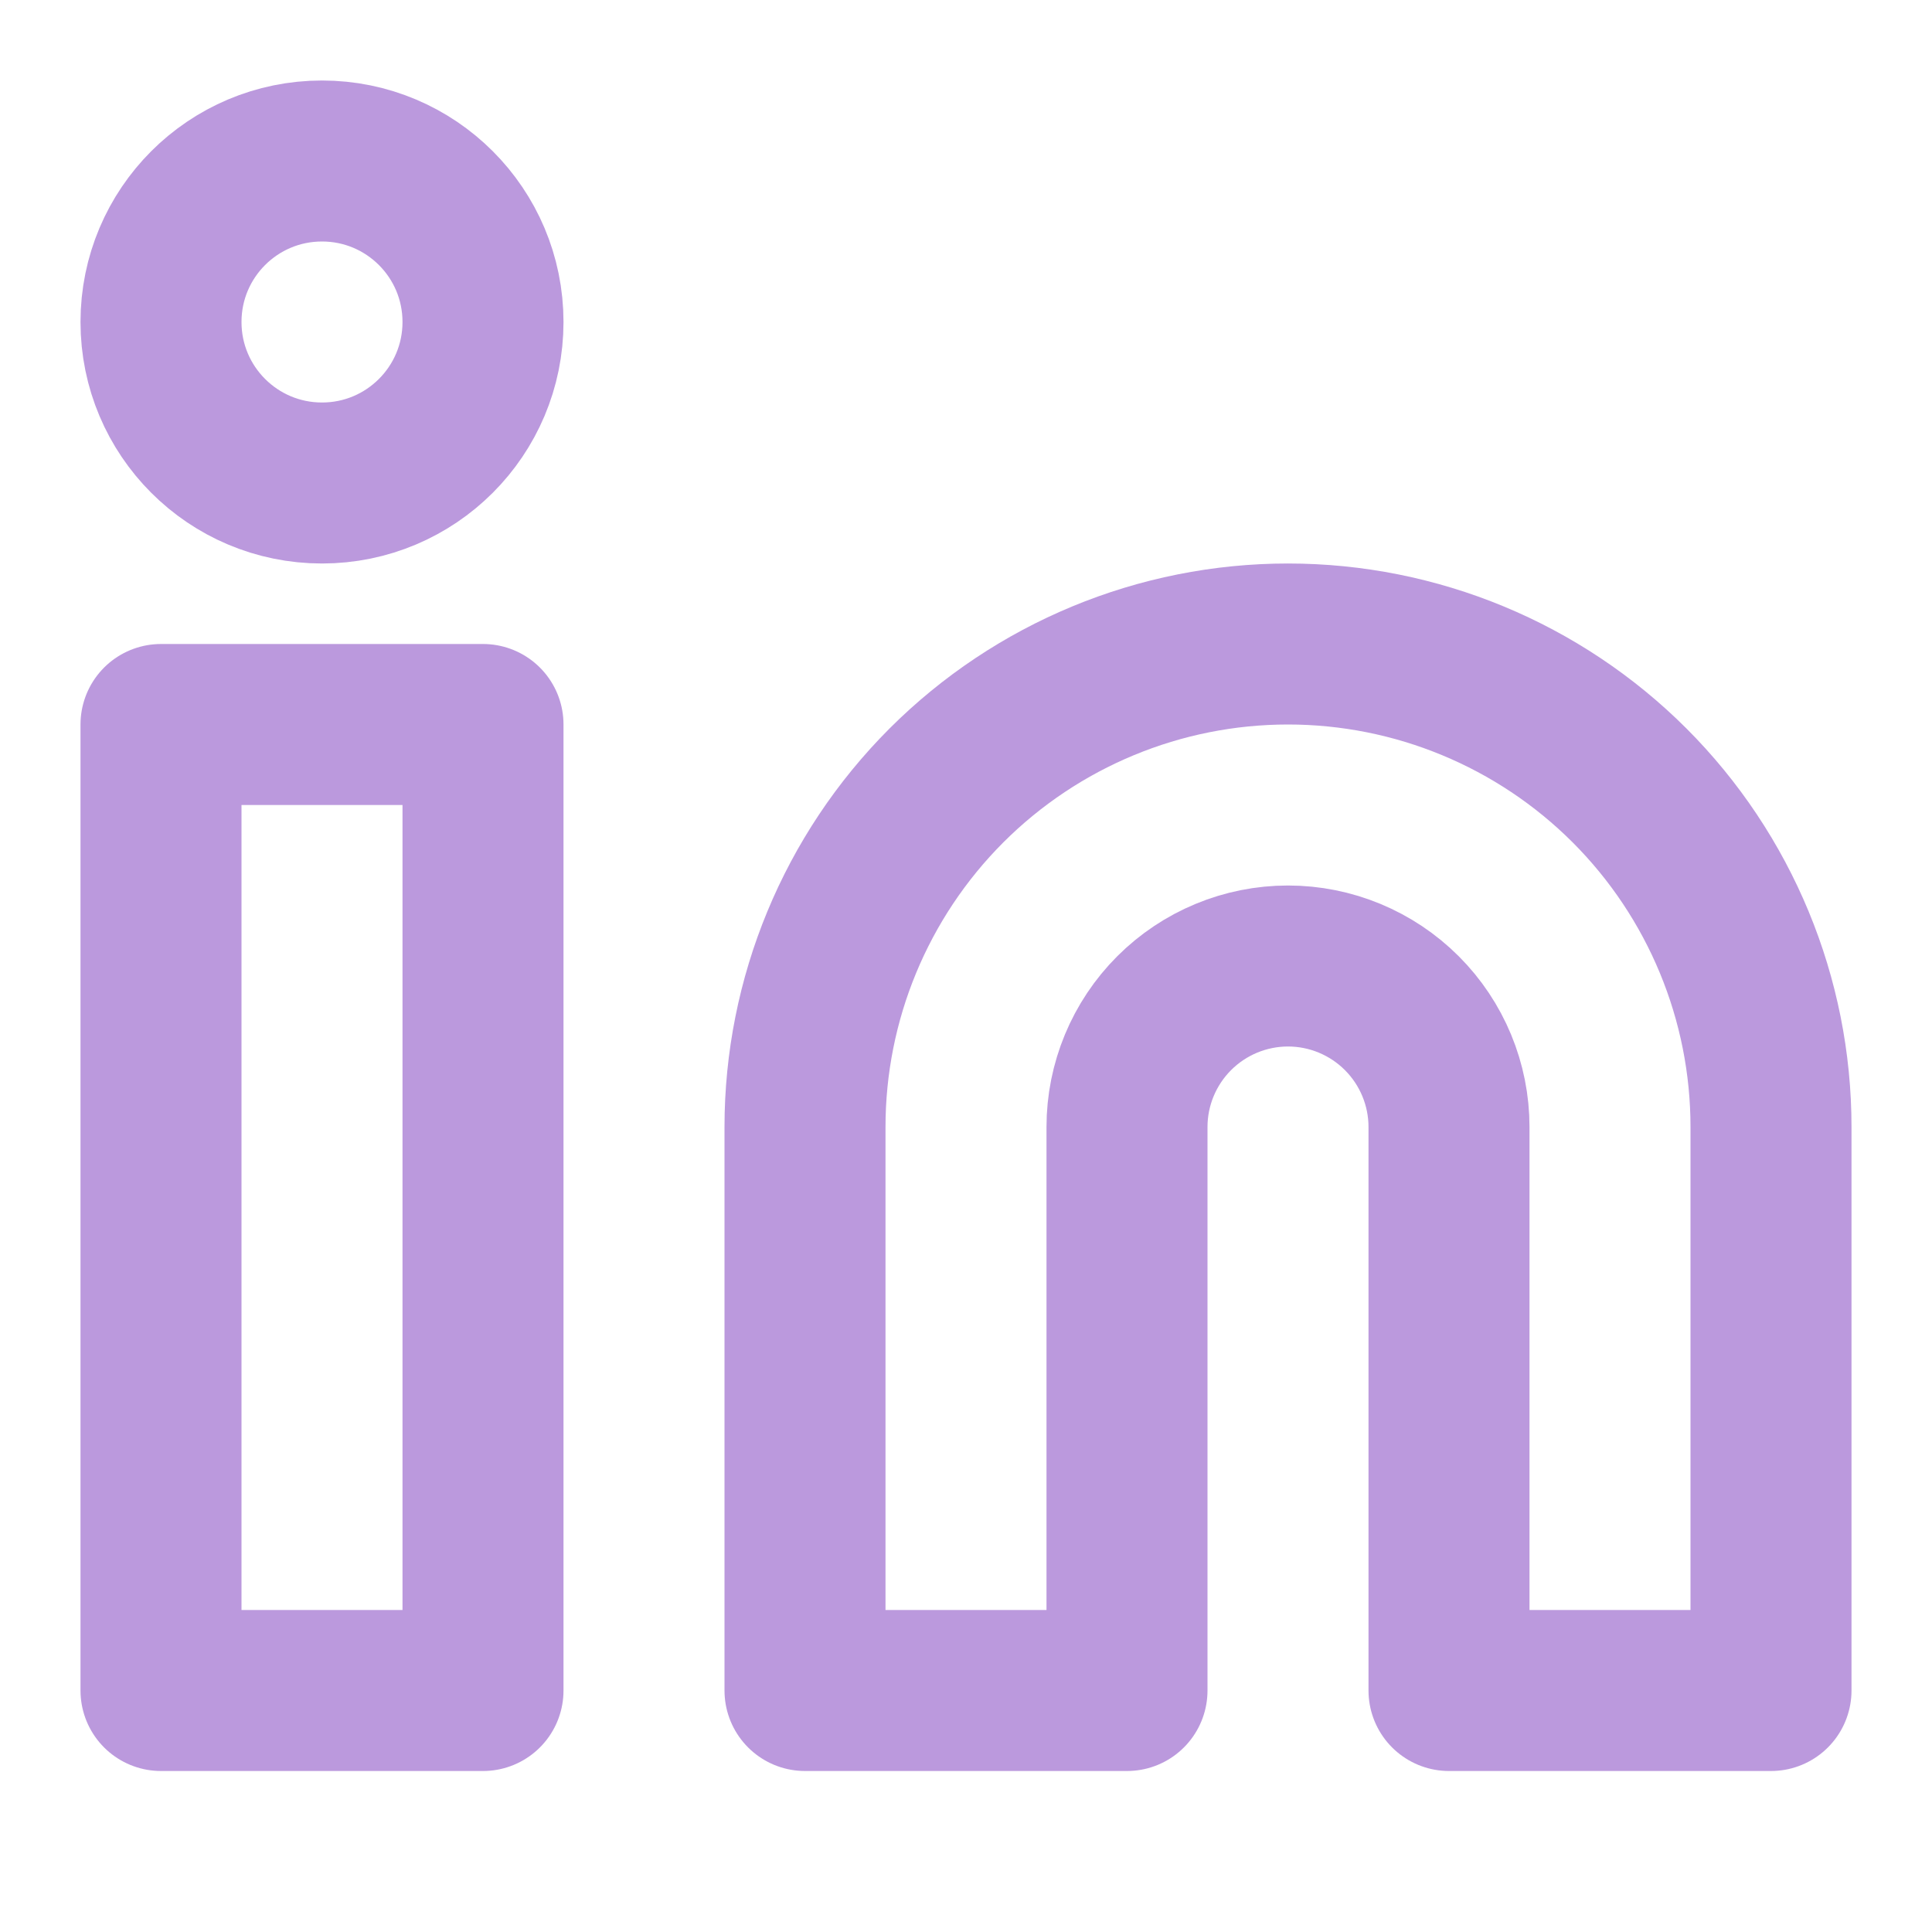
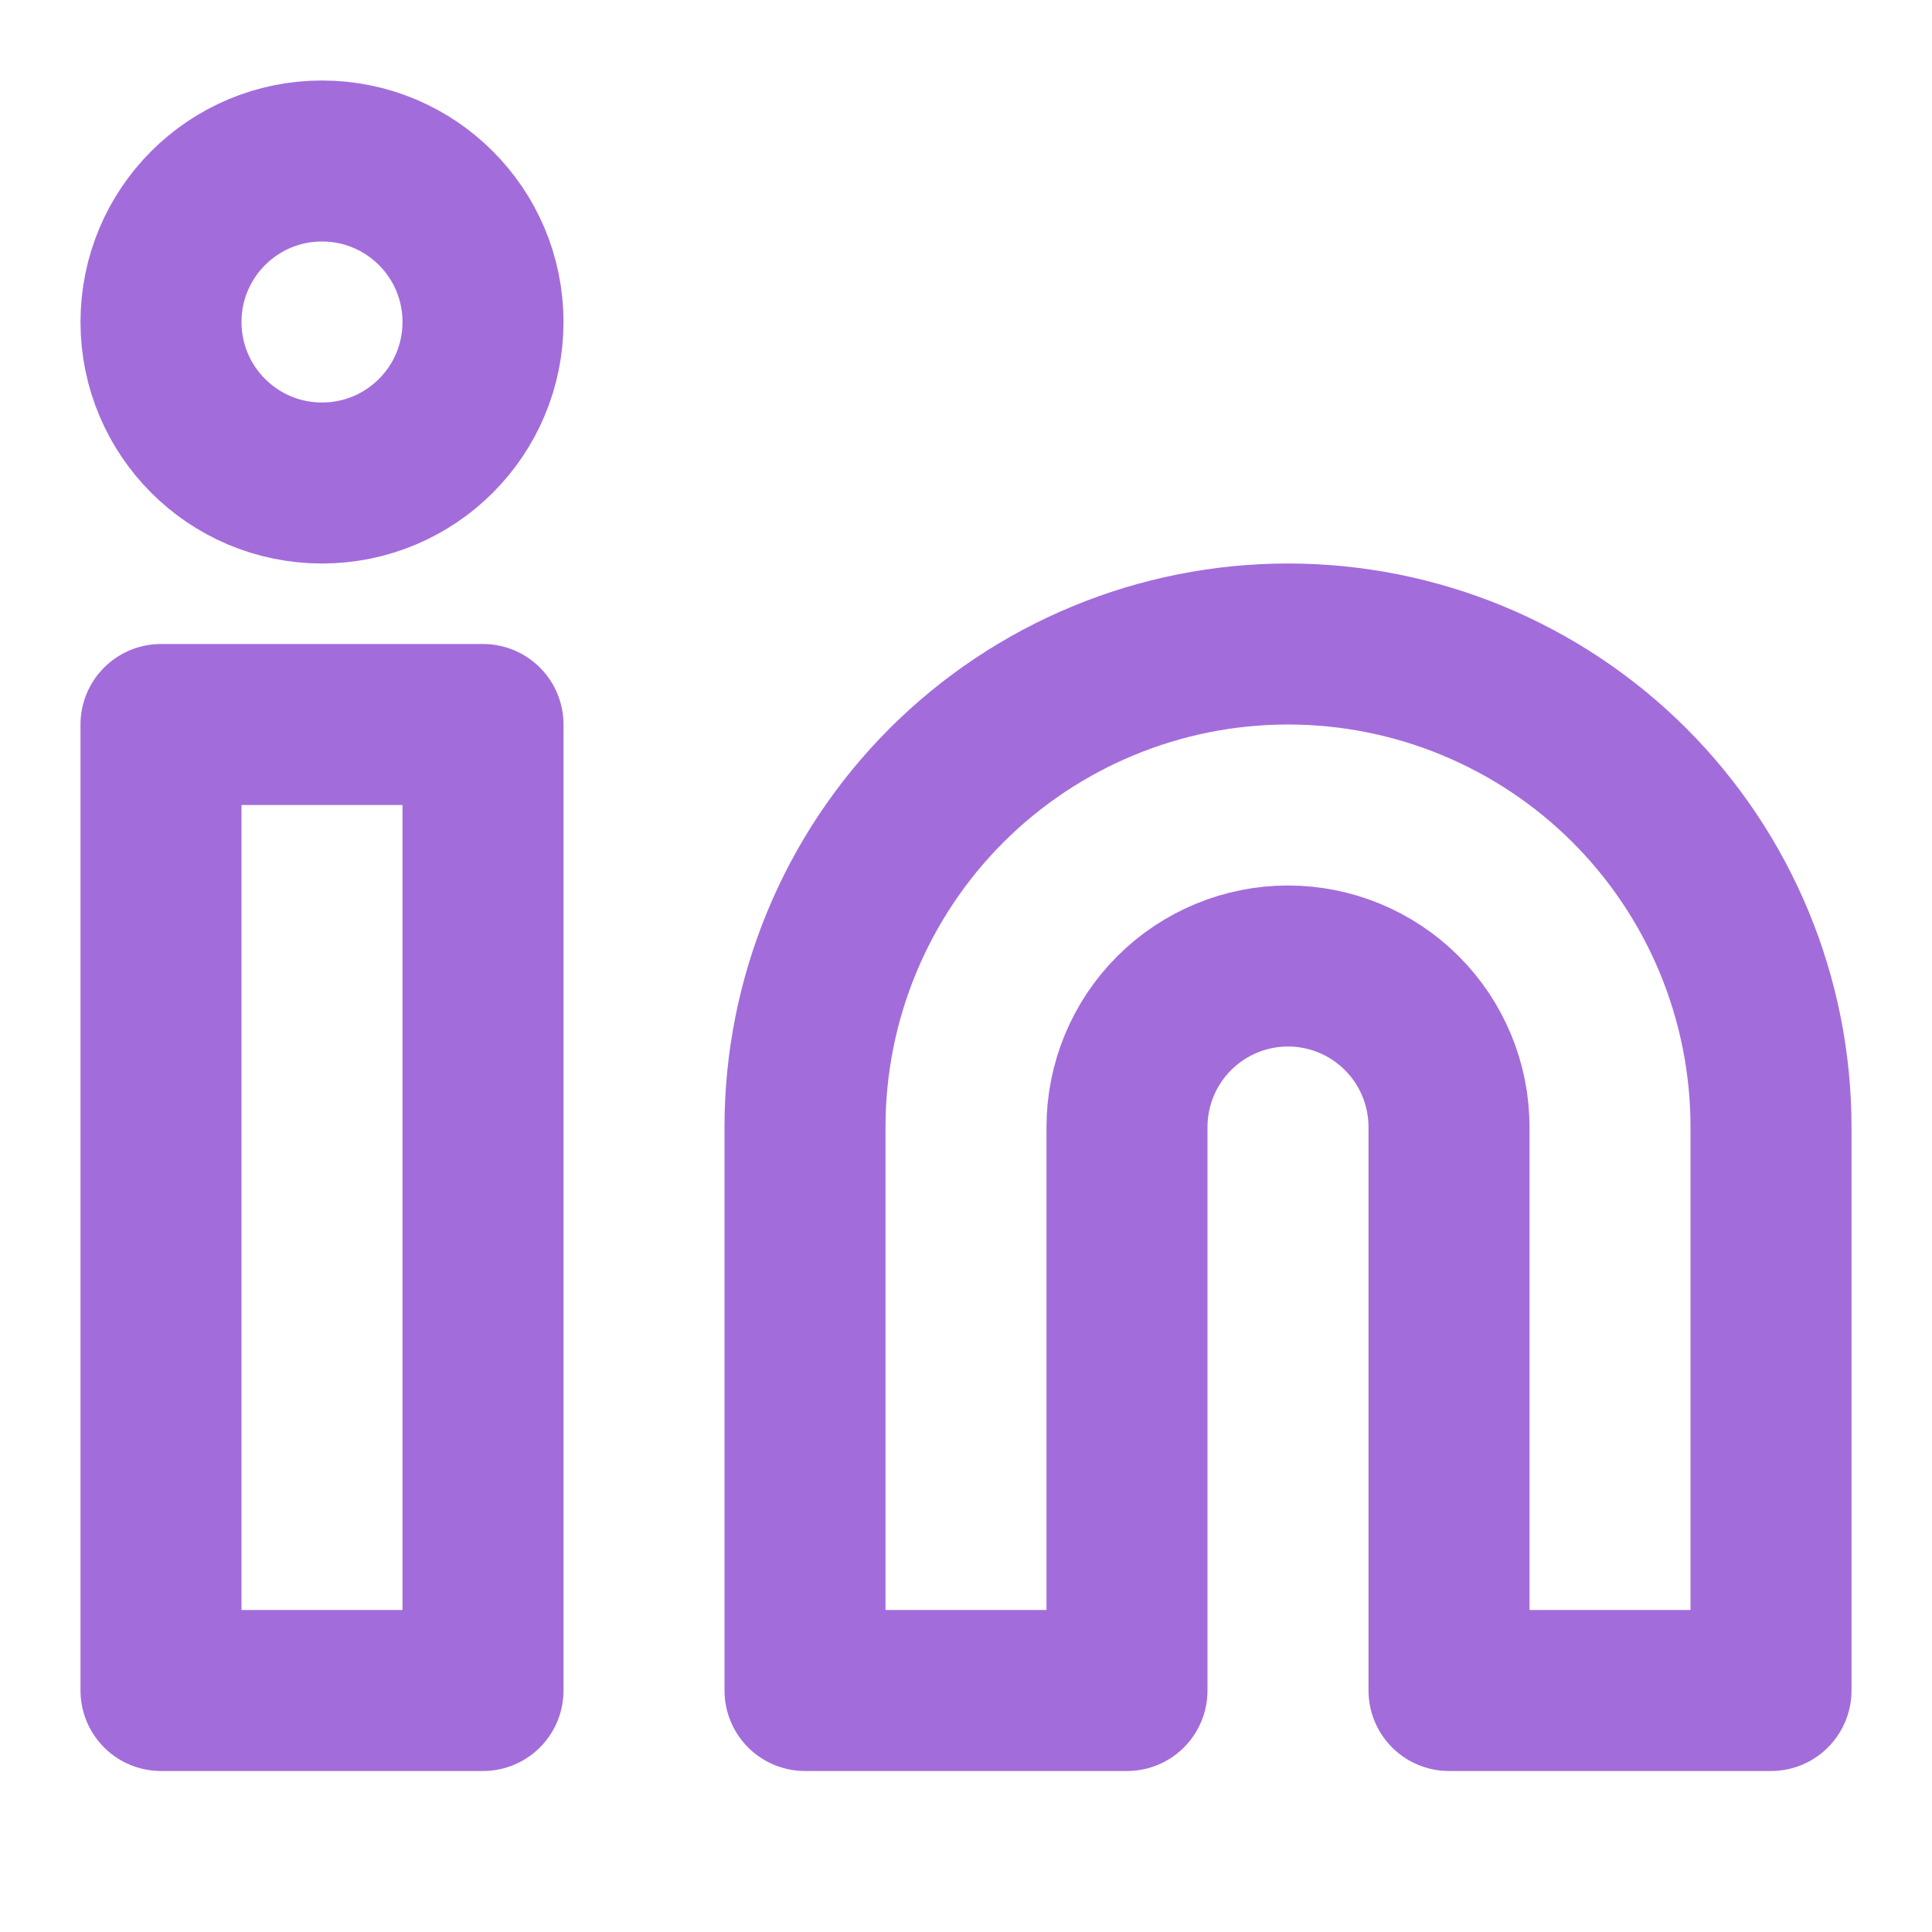
<svg xmlns="http://www.w3.org/2000/svg" width="24" height="24" viewBox="0 0 24 24" fill="none">
-   <path d="M16 8C17.591 8 19.117 8.632 20.243 9.757C21.368 10.883 22 12.409 22 14V21H18V14C18 13.47 17.789 12.961 17.414 12.586C17.039 12.211 16.53 12 16 12C15.47 12 14.961 12.211 14.586 12.586C14.211 12.961 14 13.47 14 14V21H10V14C10 12.409 10.632 10.883 11.757 9.757C12.883 8.632 14.409 8 16 8V8Z" stroke="#BB99DD" stroke-width="2" stroke-linecap="round" stroke-linejoin="round" />
-   <path d="M6 9H2V21H6V9Z" stroke="#BB99DD" stroke-width="2" stroke-linecap="round" stroke-linejoin="round" />
-   <path d="M4 6C5.105 6 6 5.105 6 4C6 2.895 5.105 2 4 2C2.895 2 2 2.895 2 4C2 5.105 2.895 6 4 6Z" stroke="#BB99DD" stroke-width="2" stroke-linecap="round" stroke-linejoin="round" />
+   <path d="M16 8C17.591 8 19.117 8.632 20.243 9.757C21.368 10.883 22 12.409 22 14V21H18V14C18 13.47 17.789 12.961 17.414 12.586C17.039 12.211 16.53 12 16 12C15.47 12 14.961 12.211 14.586 12.586C14.211 12.961 14 13.47 14 14V21H10V14C10 12.409 10.632 10.883 11.757 9.757C12.883 8.632 14.409 8 16 8V8Z" stroke="#a36cdb" stroke-width="2" stroke-linecap="round" stroke-linejoin="round" />
+   <path d="M6 9H2V21H6V9Z" stroke="#a36cdb" stroke-width="2" stroke-linecap="round" stroke-linejoin="round" />
+   <path d="M4 6C5.105 6 6 5.105 6 4C6 2.895 5.105 2 4 2C2.895 2 2 2.895 2 4C2 5.105 2.895 6 4 6Z" stroke="#a36cdb" stroke-width="2" stroke-linecap="round" stroke-linejoin="round" />
</svg>
